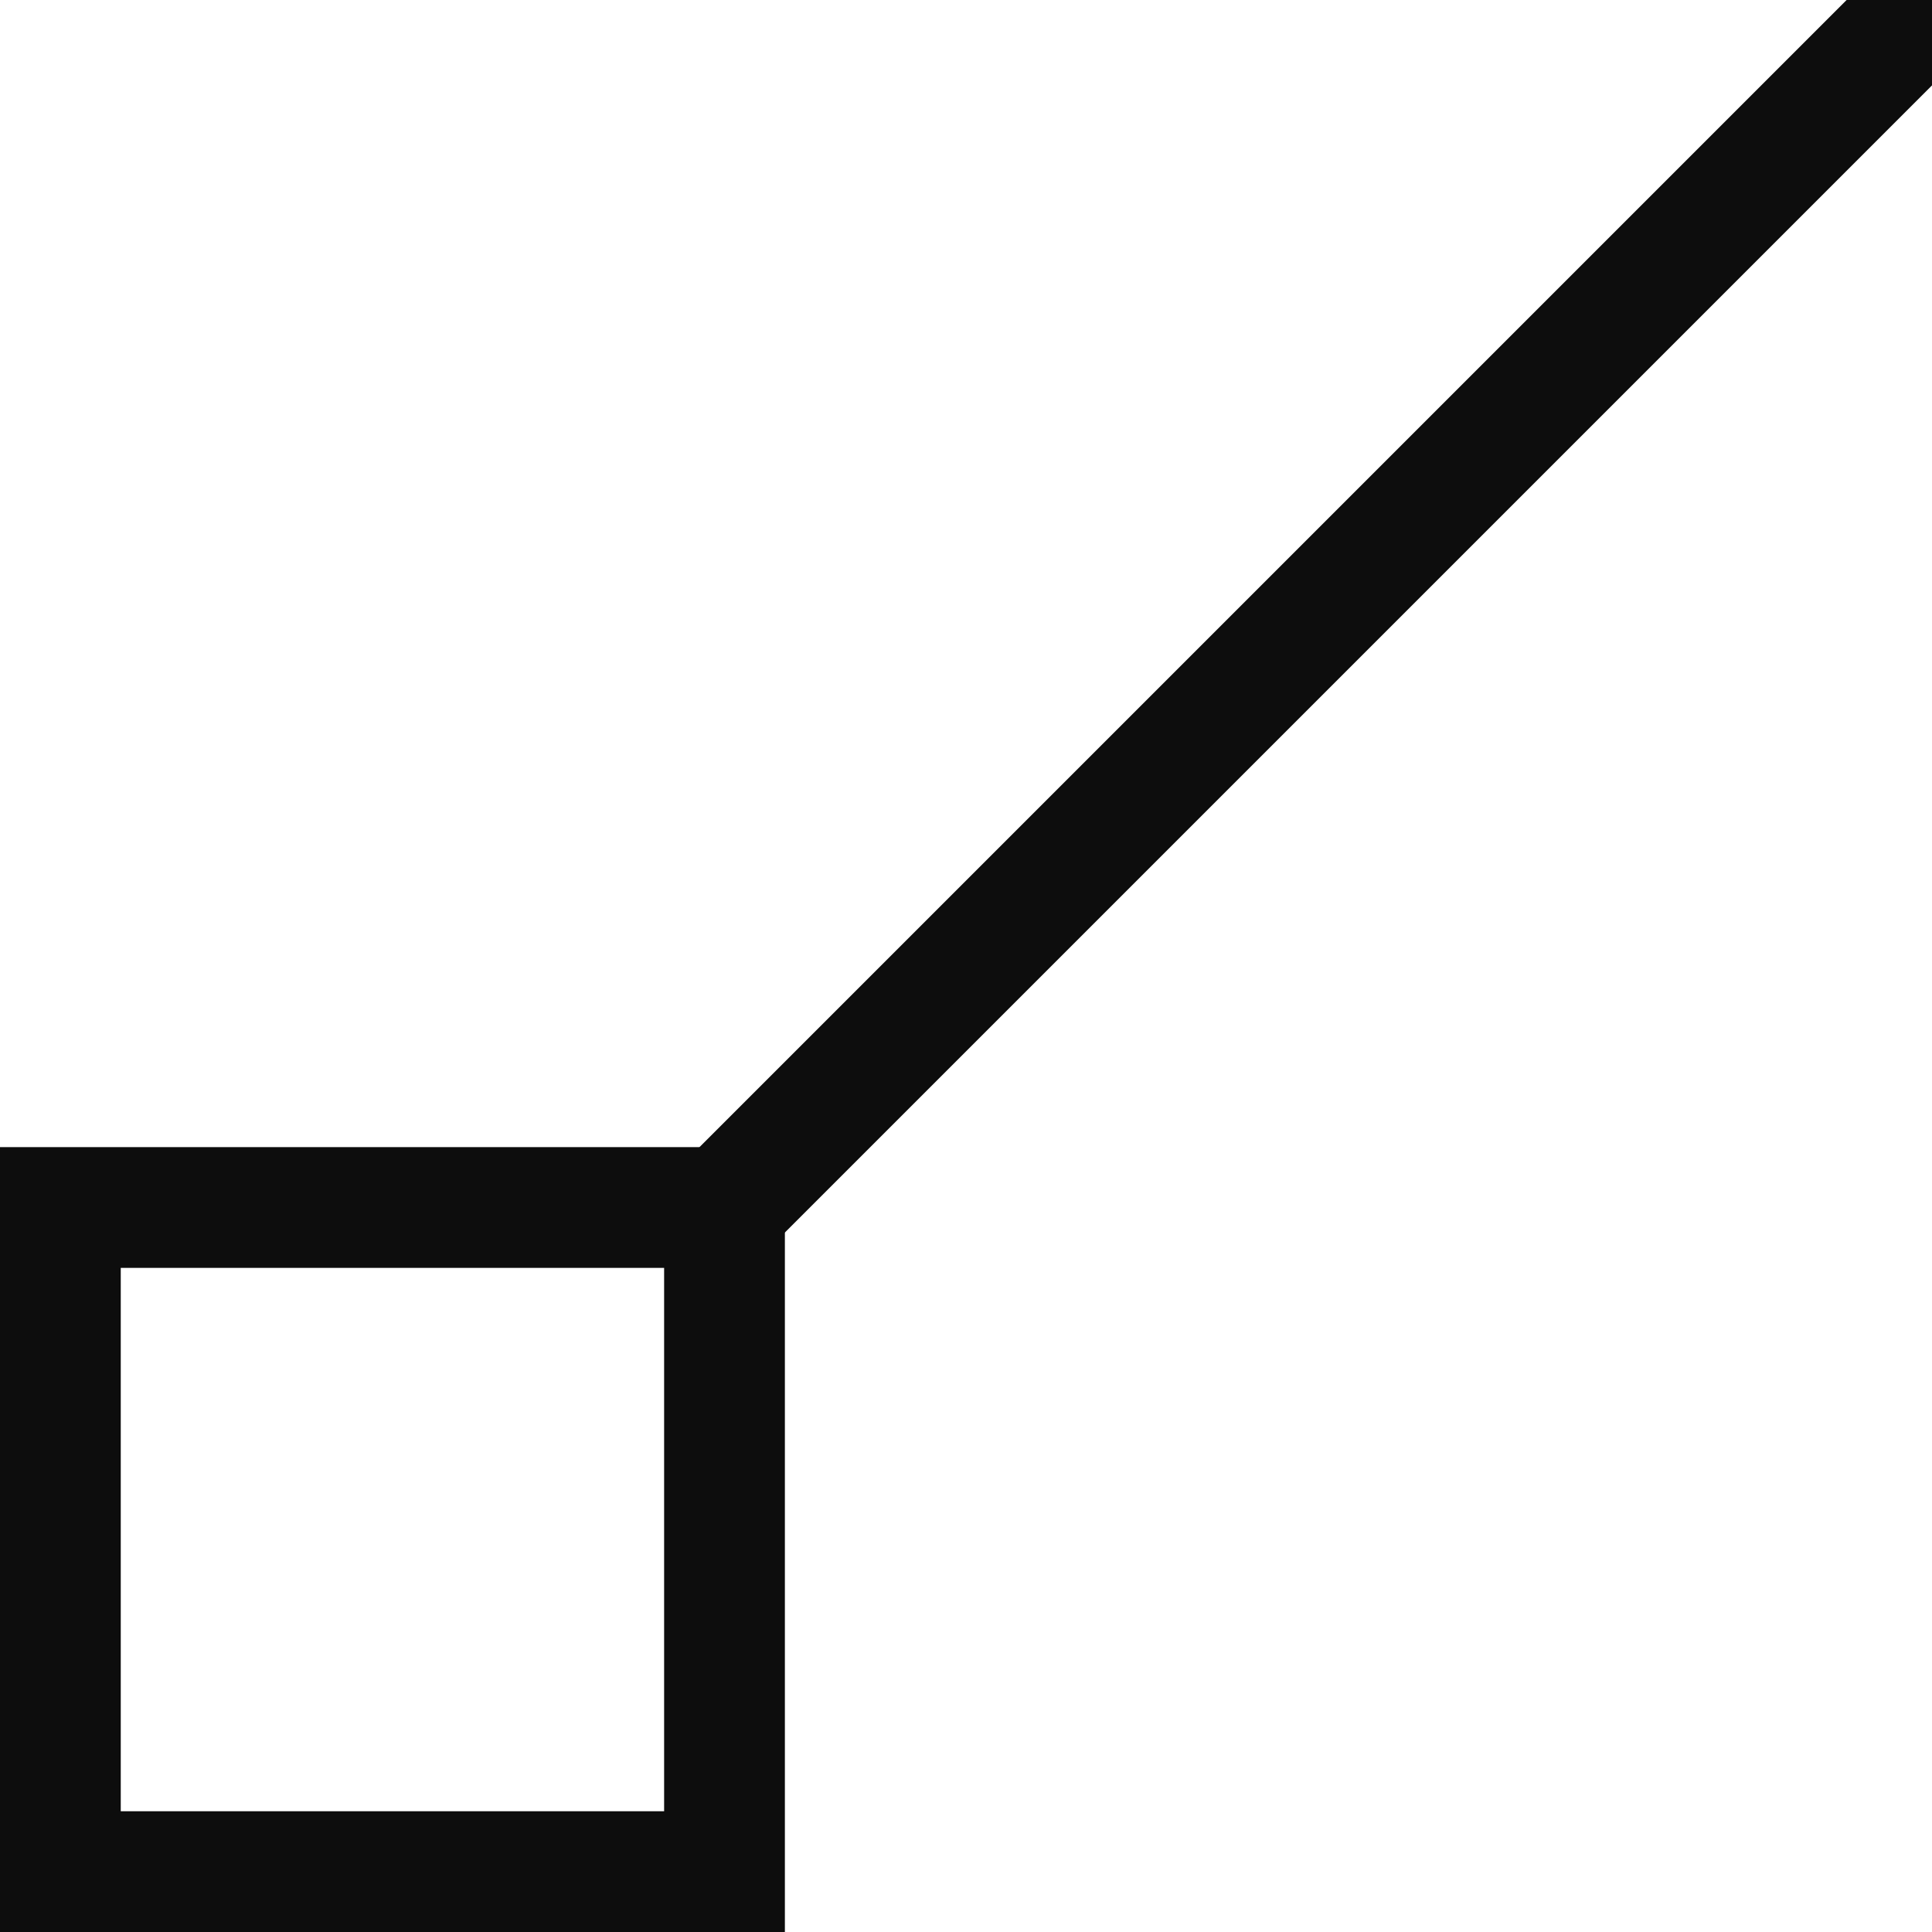
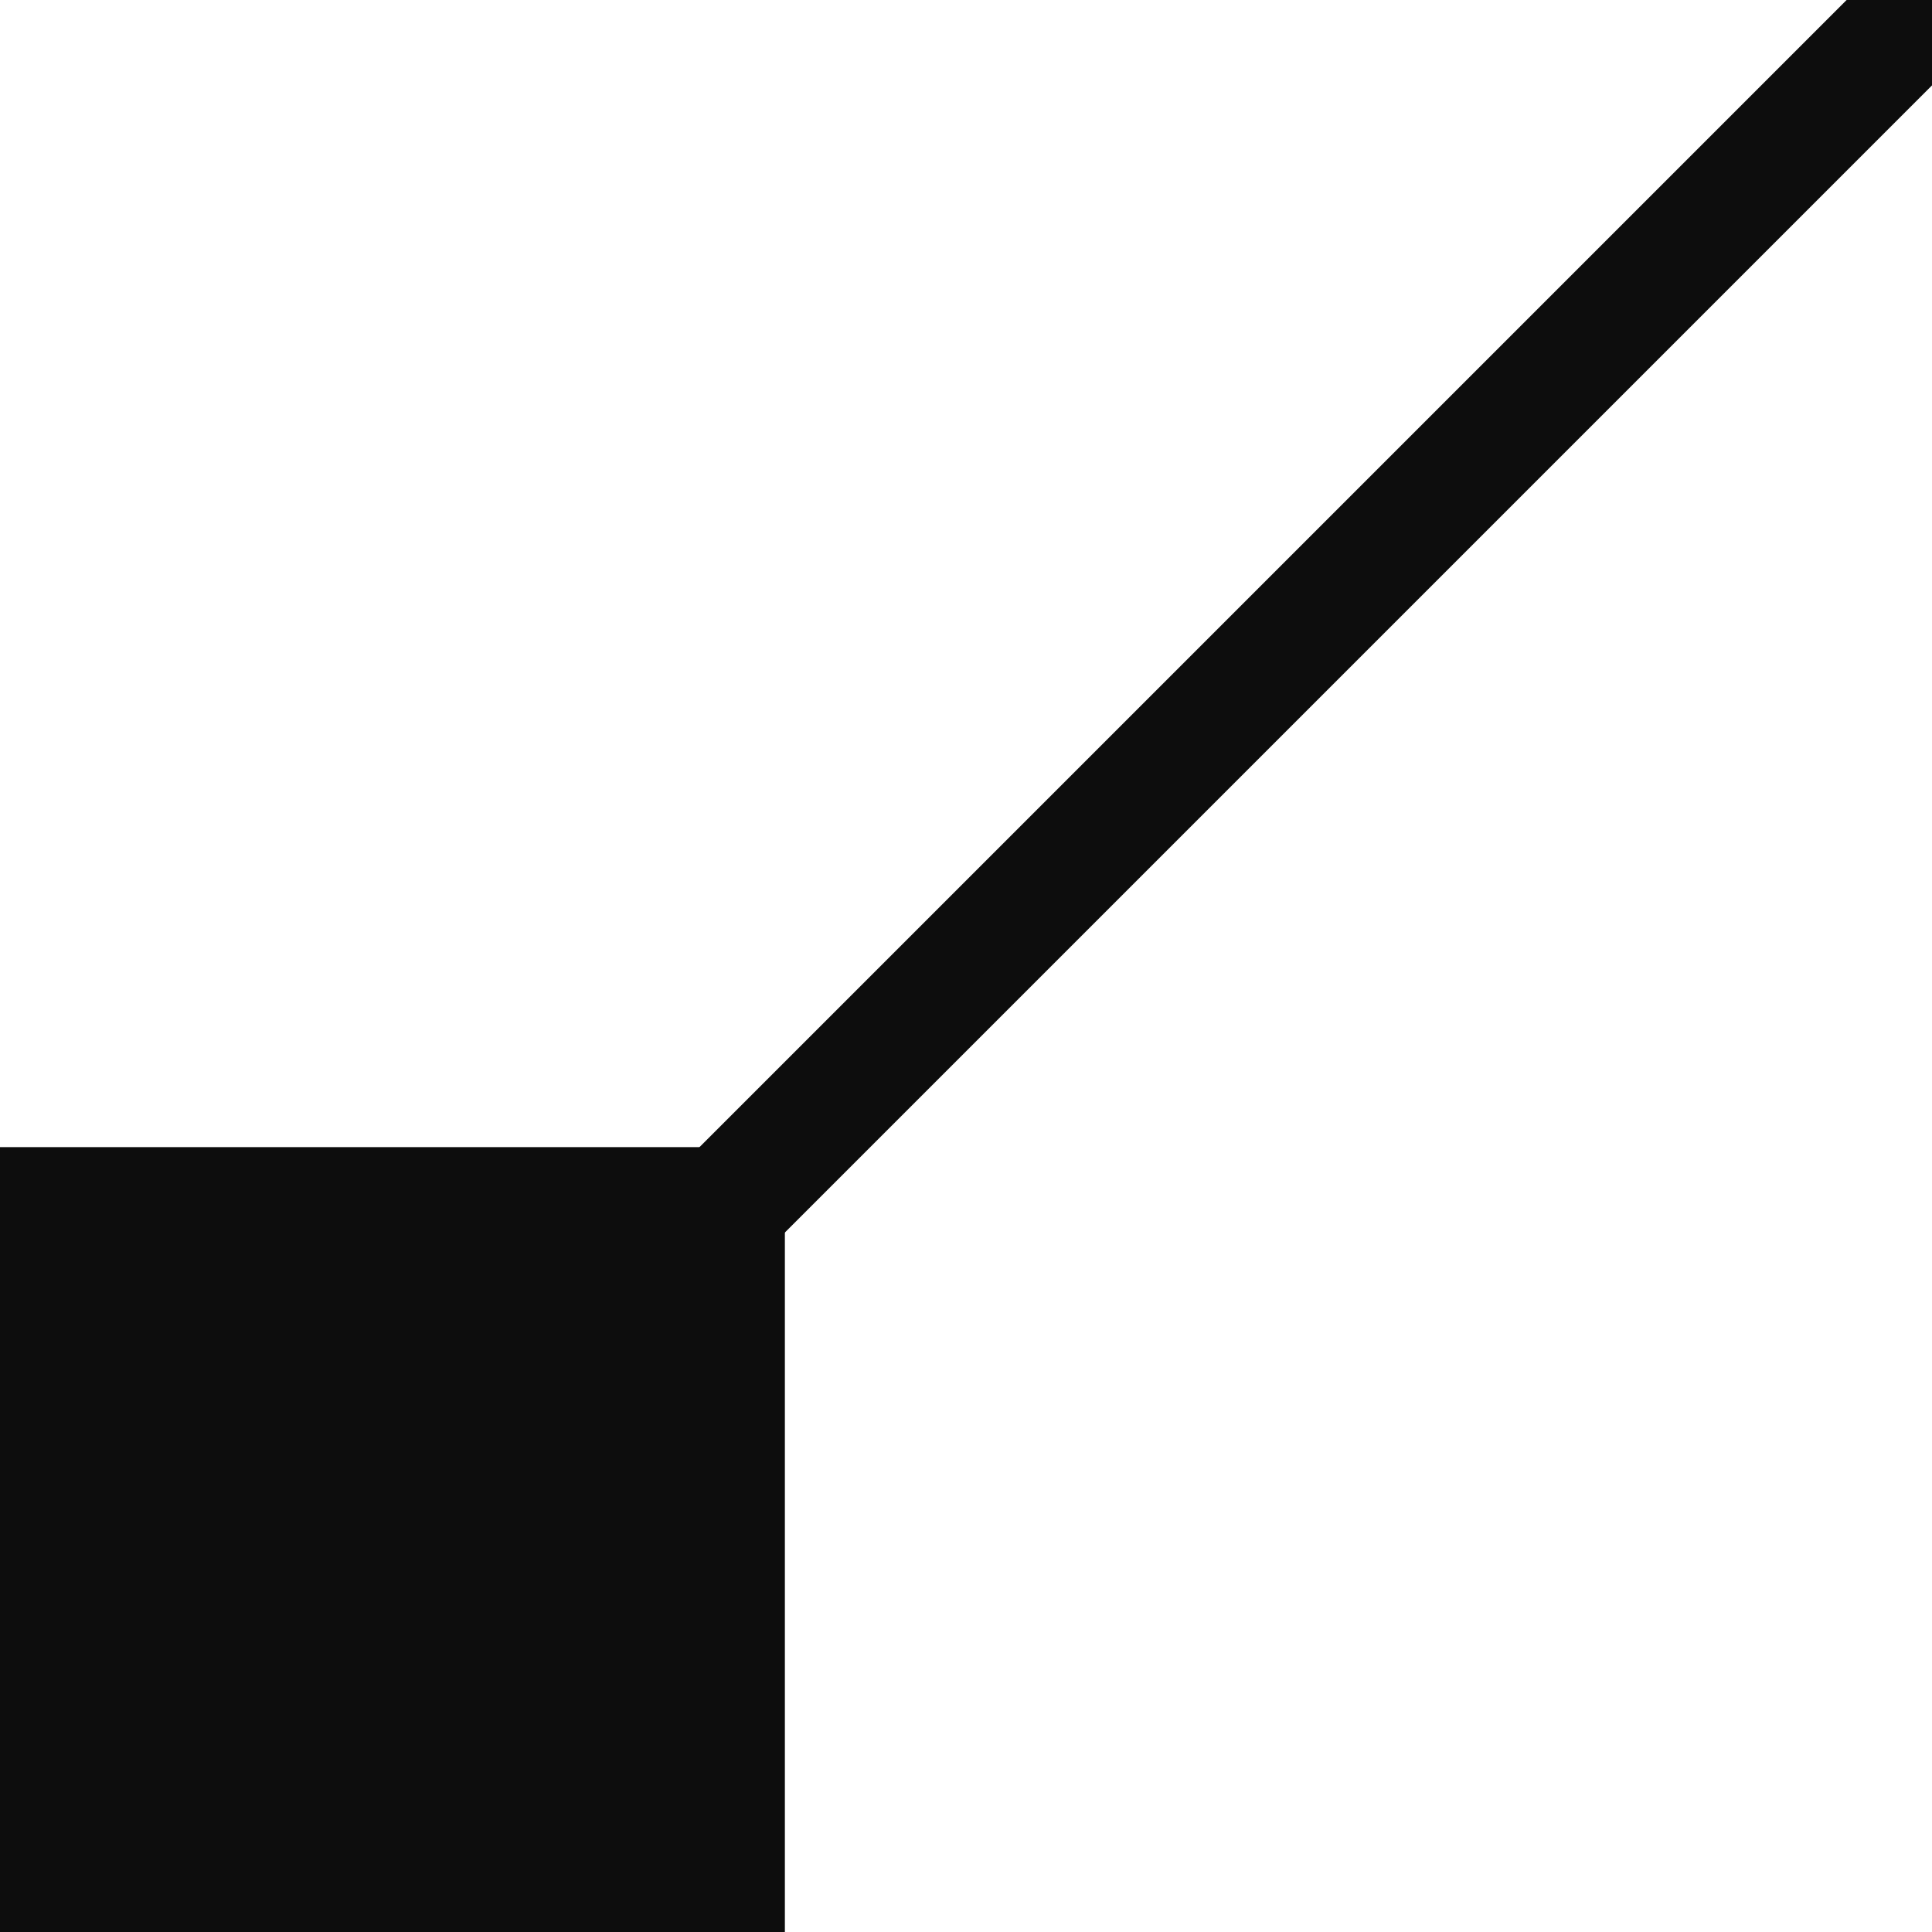
<svg xmlns="http://www.w3.org/2000/svg" id="root" width="16" height="16" viewBox="0 0 16 16">
  <path d="M 6 10 L 16 0" style="fill:none;stroke:#0d0d0d;stroke-width:1" />
-   <path d="M 0.5 16 L 0.5 10 L 6 10 L 6 15.5 L 0.5 15.5" style="fill:none;stroke:#0d0d0d;stroke-width:1" />
+   <path d="M 0.5 16 L 0.5 10 L 6 10 L 6 15.5 L 0.5 15.5" style="fill:#0d0d0d;stroke:#0d0d0d;stroke-width:1" />
</svg>
